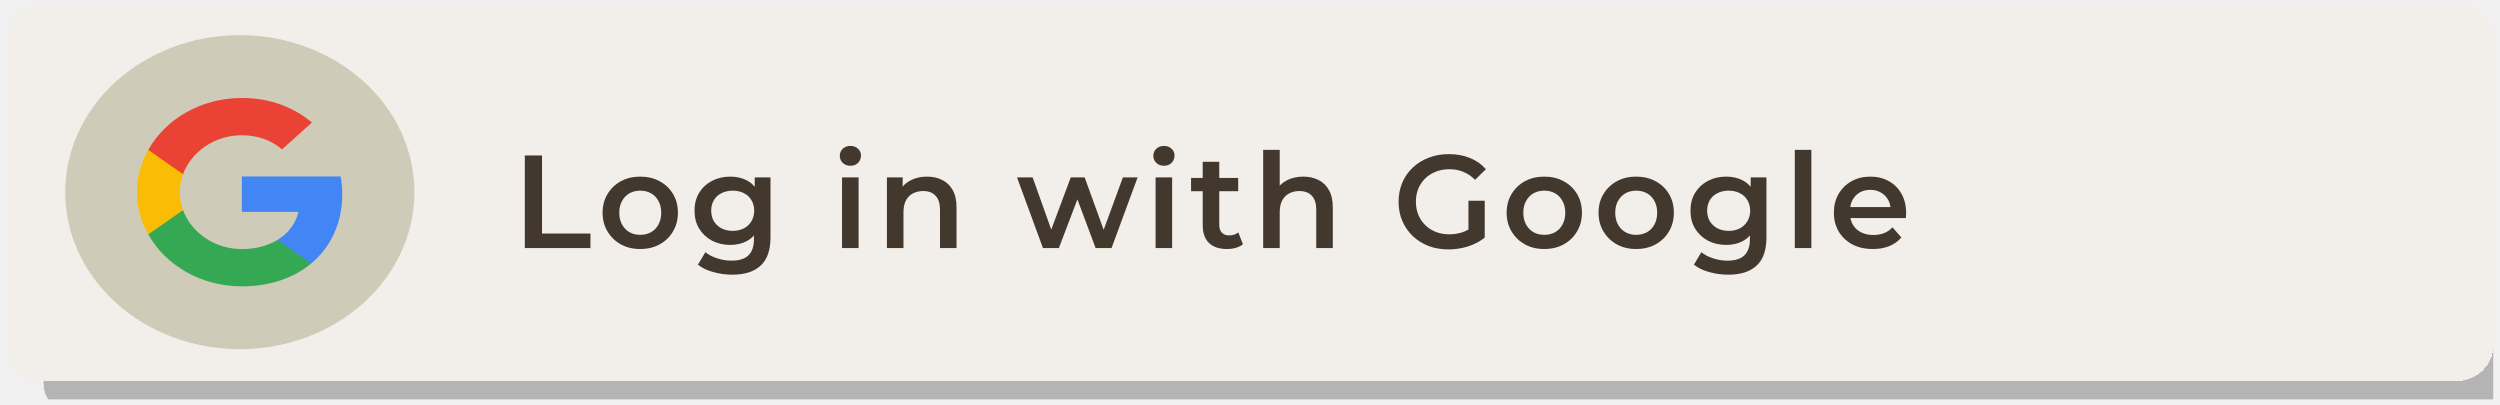
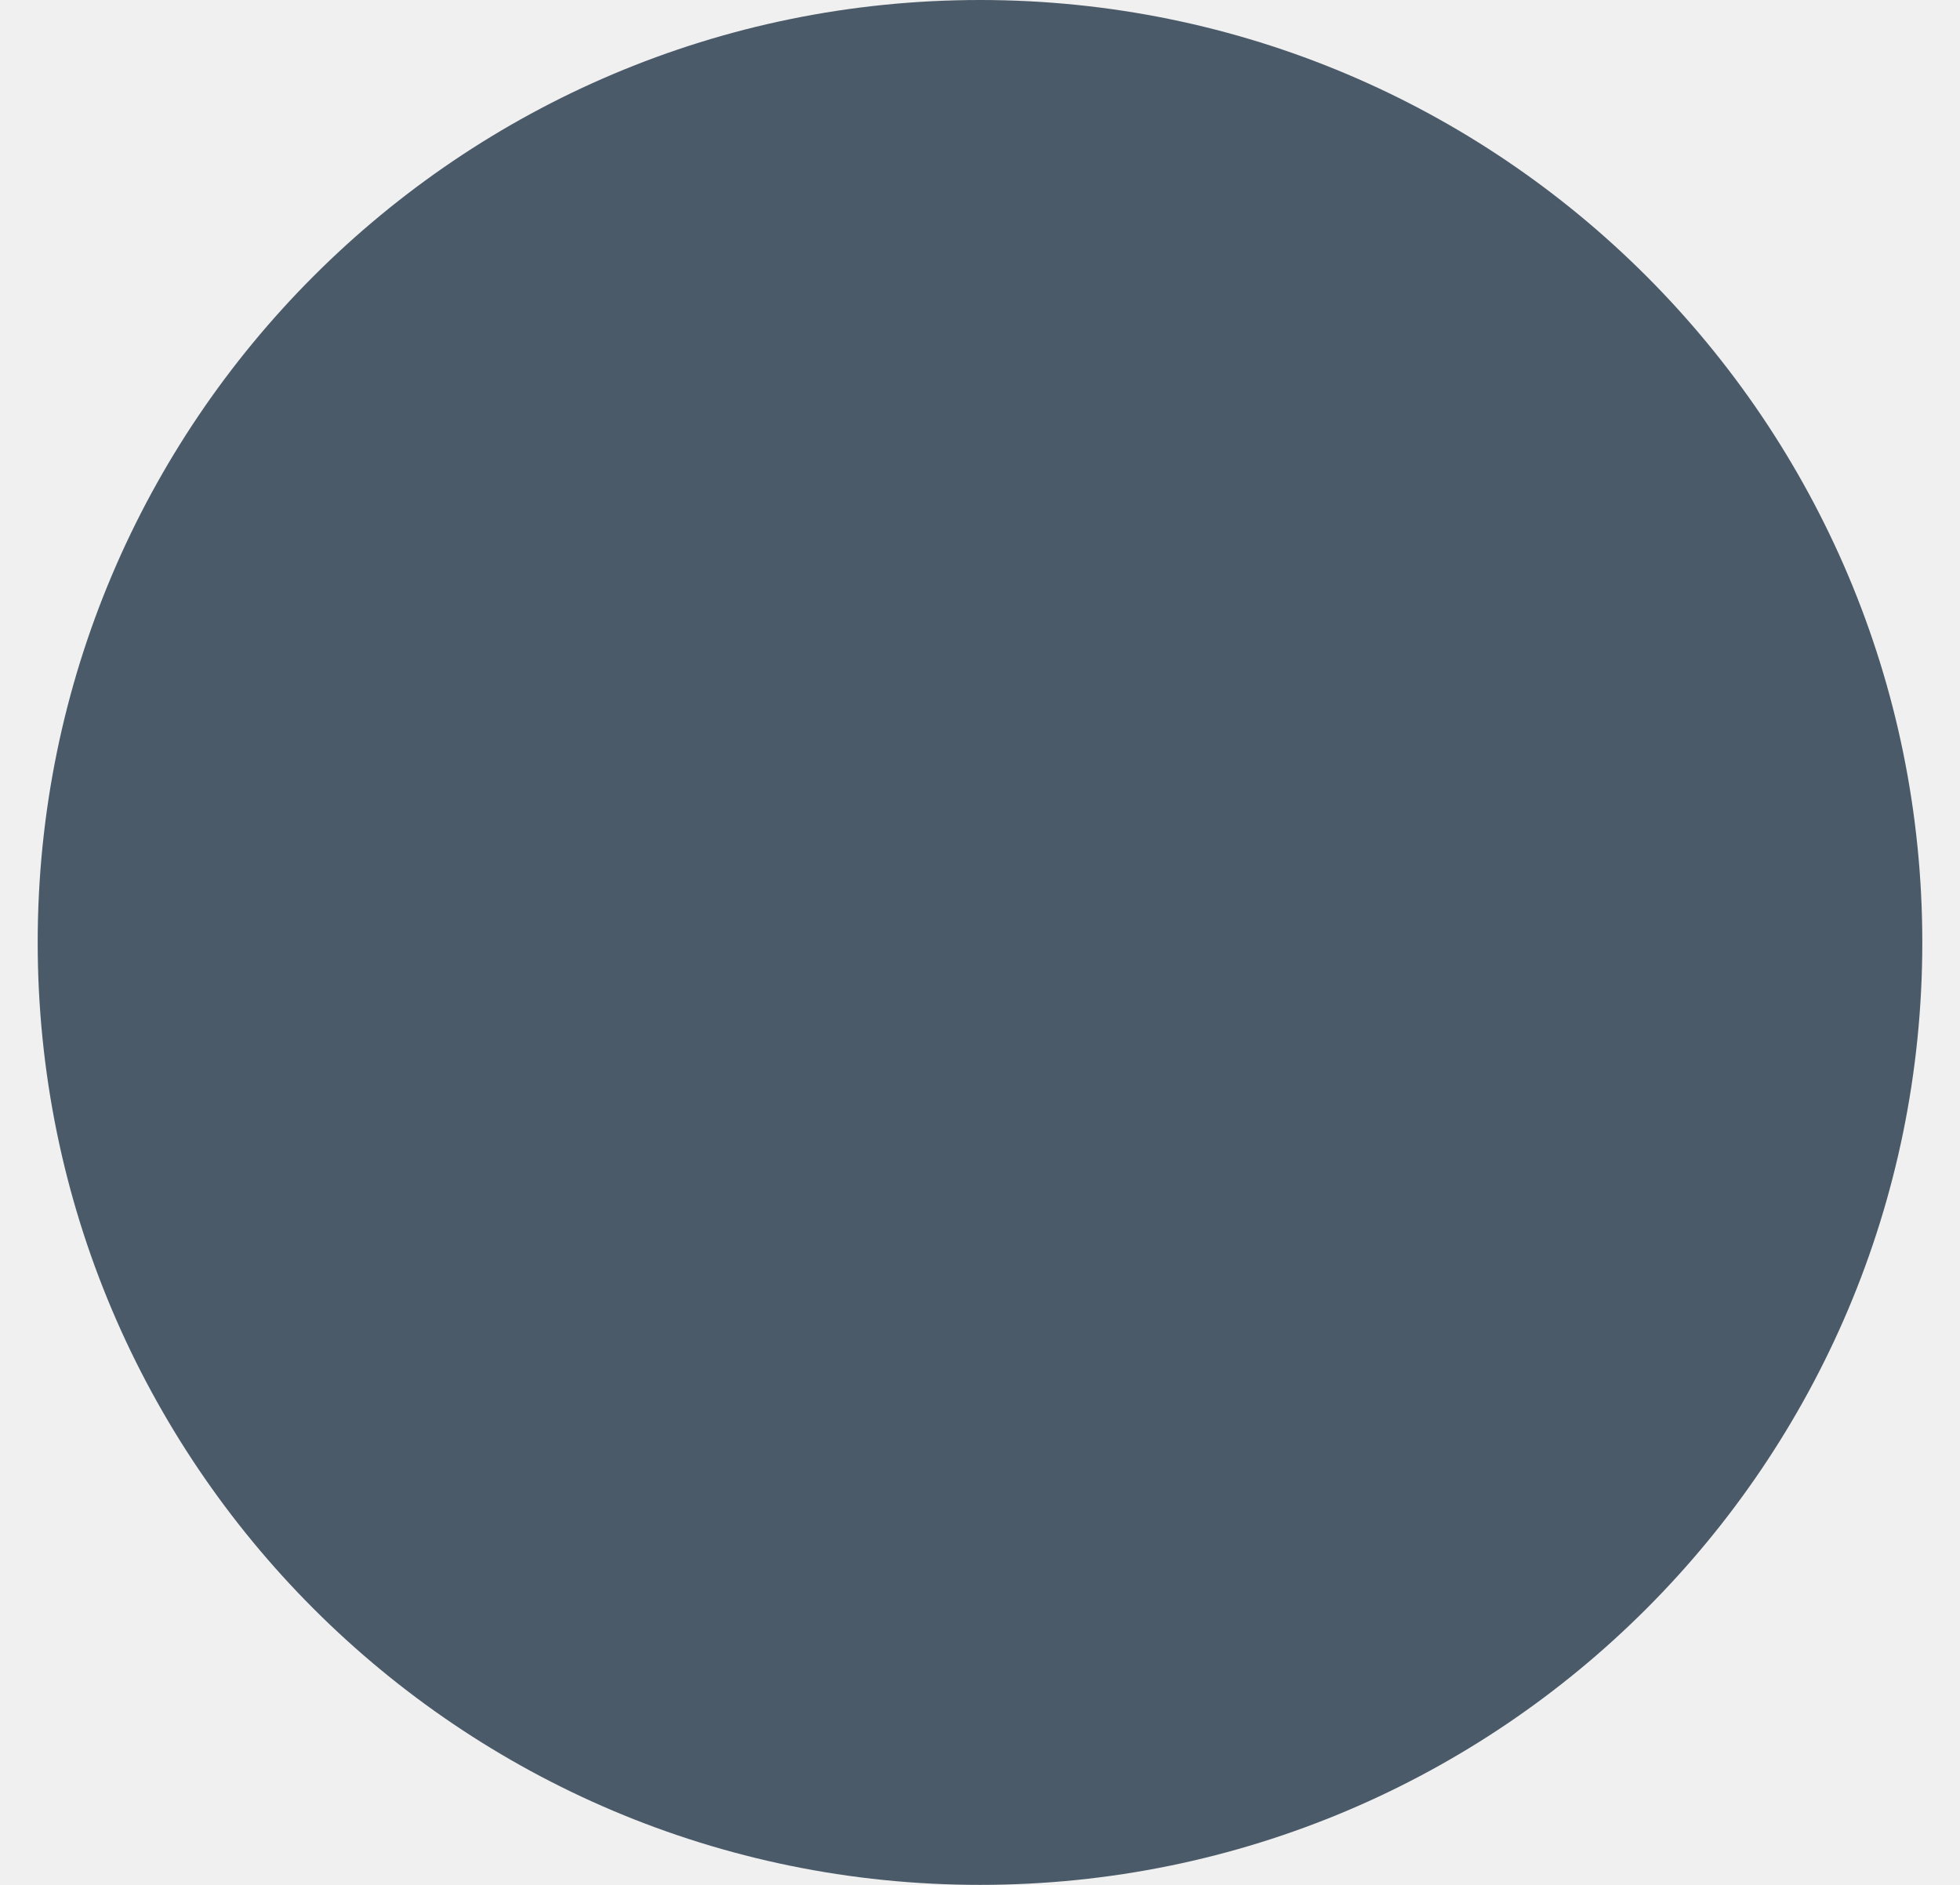
- <svg xmlns="http://www.w3.org/2000/svg" width="340" height="55" viewBox="0 0 340 55" fill="none">
-   <g clip-path="url(#clip0_79_415)">
-     <g filter="url(#filter0_d_79_415)">
-       <rect x="0.924" y="0.513" width="338.153" height="51.242" rx="5" fill="#F2EEE9" />
-     </g>
-     <path d="M71.374 33.74V21.14H73.714V31.76H80.302V33.74H71.374ZM87.065 33.866C86.081 33.866 85.205 33.656 84.437 33.236C83.669 32.804 83.063 32.216 82.619 31.472C82.175 30.728 81.953 29.882 81.953 28.934C81.953 27.974 82.175 27.128 82.619 26.396C83.063 25.652 83.669 25.07 84.437 24.65C85.205 24.23 86.081 24.02 87.065 24.02C88.061 24.02 88.943 24.23 89.711 24.65C90.491 25.07 91.097 25.646 91.529 26.378C91.973 27.11 92.195 27.962 92.195 28.934C92.195 29.882 91.973 30.728 91.529 31.472C91.097 32.216 90.491 32.804 89.711 33.236C88.943 33.656 88.061 33.866 87.065 33.866ZM87.065 31.94C87.617 31.94 88.109 31.82 88.541 31.58C88.973 31.34 89.309 30.992 89.549 30.536C89.801 30.08 89.927 29.546 89.927 28.934C89.927 28.31 89.801 27.776 89.549 27.332C89.309 26.876 88.973 26.528 88.541 26.288C88.109 26.048 87.623 25.928 87.083 25.928C86.531 25.928 86.039 26.048 85.607 26.288C85.187 26.528 84.851 26.876 84.599 27.332C84.347 27.776 84.221 28.31 84.221 28.934C84.221 29.546 84.347 30.08 84.599 30.536C84.851 30.992 85.187 31.34 85.607 31.58C86.039 31.82 86.525 31.94 87.065 31.94ZM99.603 37.358C98.715 37.358 97.845 37.238 96.993 36.998C96.153 36.77 95.463 36.434 94.923 35.99L95.931 34.298C96.351 34.646 96.879 34.922 97.515 35.126C98.163 35.342 98.817 35.45 99.477 35.45C100.533 35.45 101.307 35.204 101.799 34.712C102.291 34.232 102.537 33.506 102.537 32.534V30.824L102.717 28.646L102.645 26.468V24.128H104.787V32.282C104.787 34.022 104.343 35.3 103.455 36.116C102.567 36.944 101.283 37.358 99.603 37.358ZM99.315 33.308C98.403 33.308 97.575 33.116 96.831 32.732C96.099 32.336 95.517 31.79 95.085 31.094C94.665 30.398 94.455 29.582 94.455 28.646C94.455 27.722 94.665 26.912 95.085 26.216C95.517 25.52 96.099 24.98 96.831 24.596C97.575 24.212 98.403 24.02 99.315 24.02C100.131 24.02 100.863 24.182 101.511 24.506C102.159 24.83 102.675 25.334 103.059 26.018C103.455 26.702 103.653 27.578 103.653 28.646C103.653 29.714 103.455 30.596 103.059 31.292C102.675 31.976 102.159 32.486 101.511 32.822C100.863 33.146 100.131 33.308 99.315 33.308ZM99.657 31.4C100.221 31.4 100.725 31.286 101.169 31.058C101.613 30.818 101.955 30.494 102.195 30.086C102.447 29.666 102.573 29.186 102.573 28.646C102.573 28.106 102.447 27.632 102.195 27.224C101.955 26.804 101.613 26.486 101.169 26.27C100.725 26.042 100.221 25.928 99.657 25.928C99.093 25.928 98.583 26.042 98.127 26.27C97.683 26.486 97.335 26.804 97.083 27.224C96.843 27.632 96.723 28.106 96.723 28.646C96.723 29.186 96.843 29.666 97.083 30.086C97.335 30.494 97.683 30.818 98.127 31.058C98.583 31.286 99.093 31.4 99.657 31.4ZM114.519 33.74V24.128H116.769V33.74H114.519ZM115.653 22.544C115.233 22.544 114.885 22.412 114.609 22.148C114.345 21.884 114.213 21.566 114.213 21.194C114.213 20.81 114.345 20.492 114.609 20.24C114.885 19.976 115.233 19.844 115.653 19.844C116.073 19.844 116.415 19.97 116.679 20.222C116.955 20.462 117.093 20.768 117.093 21.14C117.093 21.536 116.961 21.872 116.697 22.148C116.433 22.412 116.085 22.544 115.653 22.544ZM126.076 24.02C126.844 24.02 127.528 24.17 128.128 24.47C128.74 24.77 129.22 25.232 129.568 25.856C129.916 26.468 130.09 27.26 130.09 28.232V33.74H127.84V28.52C127.84 27.668 127.636 27.032 127.228 26.612C126.832 26.192 126.274 25.982 125.554 25.982C125.026 25.982 124.558 26.09 124.15 26.306C123.742 26.522 123.424 26.846 123.196 27.278C122.98 27.698 122.872 28.232 122.872 28.88V33.74H120.622V24.128H122.764V26.72L122.386 25.928C122.722 25.316 123.208 24.848 123.844 24.524C124.492 24.188 125.236 24.02 126.076 24.02ZM141.843 33.74L138.315 24.128H140.439L143.463 32.606H142.455L145.623 24.128H147.513L150.591 32.606H149.601L152.715 24.128H154.713L151.167 33.74H149.007L146.199 26.234H146.865L144.003 33.74H141.843ZM157.16 33.74V24.128H159.41V33.74H157.16ZM158.294 22.544C157.874 22.544 157.526 22.412 157.25 22.148C156.986 21.884 156.854 21.566 156.854 21.194C156.854 20.81 156.986 20.492 157.25 20.24C157.526 19.976 157.874 19.844 158.294 19.844C158.714 19.844 159.056 19.97 159.32 20.222C159.596 20.462 159.734 20.768 159.734 21.14C159.734 21.536 159.602 21.872 159.338 22.148C159.074 22.412 158.726 22.544 158.294 22.544ZM166.881 33.866C165.825 33.866 165.009 33.596 164.433 33.056C163.857 32.504 163.569 31.694 163.569 30.626V22.004H165.819V30.572C165.819 31.028 165.933 31.382 166.161 31.634C166.401 31.886 166.731 32.012 167.151 32.012C167.655 32.012 168.075 31.88 168.411 31.616L169.041 33.218C168.777 33.434 168.453 33.596 168.069 33.704C167.685 33.812 167.289 33.866 166.881 33.866ZM161.985 26V24.2H168.393V26H161.985ZM177.246 24.02C178.014 24.02 178.698 24.17 179.298 24.47C179.91 24.77 180.39 25.232 180.738 25.856C181.086 26.468 181.26 27.26 181.26 28.232V33.74H179.01V28.52C179.01 27.668 178.806 27.032 178.398 26.612C178.002 26.192 177.444 25.982 176.724 25.982C176.196 25.982 175.728 26.09 175.32 26.306C174.912 26.522 174.594 26.846 174.366 27.278C174.15 27.698 174.042 28.232 174.042 28.88V33.74H171.792V20.384H174.042V26.72L173.556 25.928C173.892 25.316 174.378 24.848 175.014 24.524C175.662 24.188 176.406 24.02 177.246 24.02ZM196.991 33.92C196.007 33.92 195.101 33.764 194.273 33.452C193.457 33.128 192.743 32.678 192.131 32.102C191.519 31.514 191.045 30.824 190.709 30.032C190.373 29.24 190.205 28.376 190.205 27.44C190.205 26.504 190.373 25.64 190.709 24.848C191.045 24.056 191.519 23.372 192.131 22.796C192.755 22.208 193.481 21.758 194.309 21.446C195.137 21.122 196.043 20.96 197.027 20.96C198.095 20.96 199.055 21.134 199.907 21.482C200.771 21.83 201.497 22.34 202.085 23.012L200.609 24.452C200.117 23.96 199.583 23.6 199.007 23.372C198.443 23.132 197.819 23.012 197.135 23.012C196.475 23.012 195.863 23.12 195.299 23.336C194.735 23.552 194.249 23.858 193.841 24.254C193.433 24.65 193.115 25.118 192.887 25.658C192.671 26.198 192.563 26.792 192.563 27.44C192.563 28.076 192.671 28.664 192.887 29.204C193.115 29.744 193.433 30.218 193.841 30.626C194.249 31.022 194.729 31.328 195.281 31.544C195.833 31.76 196.445 31.868 197.117 31.868C197.741 31.868 198.341 31.772 198.917 31.58C199.505 31.376 200.063 31.04 200.591 30.572L201.923 32.318C201.263 32.846 200.495 33.248 199.619 33.524C198.755 33.788 197.879 33.92 196.991 33.92ZM199.709 32.012V27.296H201.923V32.318L199.709 32.012ZM210.014 33.866C209.03 33.866 208.154 33.656 207.386 33.236C206.618 32.804 206.012 32.216 205.568 31.472C205.124 30.728 204.902 29.882 204.902 28.934C204.902 27.974 205.124 27.128 205.568 26.396C206.012 25.652 206.618 25.07 207.386 24.65C208.154 24.23 209.03 24.02 210.014 24.02C211.01 24.02 211.892 24.23 212.66 24.65C213.44 25.07 214.046 25.646 214.478 26.378C214.922 27.11 215.144 27.962 215.144 28.934C215.144 29.882 214.922 30.728 214.478 31.472C214.046 32.216 213.44 32.804 212.66 33.236C211.892 33.656 211.01 33.866 210.014 33.866ZM210.014 31.94C210.566 31.94 211.058 31.82 211.49 31.58C211.922 31.34 212.258 30.992 212.498 30.536C212.75 30.08 212.876 29.546 212.876 28.934C212.876 28.31 212.75 27.776 212.498 27.332C212.258 26.876 211.922 26.528 211.49 26.288C211.058 26.048 210.572 25.928 210.032 25.928C209.48 25.928 208.988 26.048 208.556 26.288C208.136 26.528 207.8 26.876 207.548 27.332C207.296 27.776 207.17 28.31 207.17 28.934C207.17 29.546 207.296 30.08 207.548 30.536C207.8 30.992 208.136 31.34 208.556 31.58C208.988 31.82 209.474 31.94 210.014 31.94ZM222.515 33.866C221.531 33.866 220.655 33.656 219.887 33.236C219.119 32.804 218.513 32.216 218.069 31.472C217.625 30.728 217.403 29.882 217.403 28.934C217.403 27.974 217.625 27.128 218.069 26.396C218.513 25.652 219.119 25.07 219.887 24.65C220.655 24.23 221.531 24.02 222.515 24.02C223.511 24.02 224.393 24.23 225.161 24.65C225.941 25.07 226.547 25.646 226.979 26.378C227.423 27.11 227.645 27.962 227.645 28.934C227.645 29.882 227.423 30.728 226.979 31.472C226.547 32.216 225.941 32.804 225.161 33.236C224.393 33.656 223.511 33.866 222.515 33.866ZM222.515 31.94C223.067 31.94 223.559 31.82 223.991 31.58C224.423 31.34 224.759 30.992 224.999 30.536C225.251 30.08 225.377 29.546 225.377 28.934C225.377 28.31 225.251 27.776 224.999 27.332C224.759 26.876 224.423 26.528 223.991 26.288C223.559 26.048 223.073 25.928 222.533 25.928C221.981 25.928 221.489 26.048 221.057 26.288C220.637 26.528 220.301 26.876 220.049 27.332C219.797 27.776 219.671 28.31 219.671 28.934C219.671 29.546 219.797 30.08 220.049 30.536C220.301 30.992 220.637 31.34 221.057 31.58C221.489 31.82 221.975 31.94 222.515 31.94ZM235.053 37.358C234.165 37.358 233.295 37.238 232.443 36.998C231.603 36.77 230.913 36.434 230.373 35.99L231.381 34.298C231.801 34.646 232.329 34.922 232.965 35.126C233.613 35.342 234.267 35.45 234.927 35.45C235.983 35.45 236.757 35.204 237.249 34.712C237.741 34.232 237.987 33.506 237.987 32.534V30.824L238.167 28.646L238.095 26.468V24.128H240.237V32.282C240.237 34.022 239.793 35.3 238.905 36.116C238.017 36.944 236.733 37.358 235.053 37.358ZM234.765 33.308C233.853 33.308 233.025 33.116 232.281 32.732C231.549 32.336 230.967 31.79 230.535 31.094C230.115 30.398 229.905 29.582 229.905 28.646C229.905 27.722 230.115 26.912 230.535 26.216C230.967 25.52 231.549 24.98 232.281 24.596C233.025 24.212 233.853 24.02 234.765 24.02C235.581 24.02 236.313 24.182 236.961 24.506C237.609 24.83 238.125 25.334 238.509 26.018C238.905 26.702 239.103 27.578 239.103 28.646C239.103 29.714 238.905 30.596 238.509 31.292C238.125 31.976 237.609 32.486 236.961 32.822C236.313 33.146 235.581 33.308 234.765 33.308ZM235.107 31.4C235.671 31.4 236.175 31.286 236.619 31.058C237.063 30.818 237.405 30.494 237.645 30.086C237.897 29.666 238.023 29.186 238.023 28.646C238.023 28.106 237.897 27.632 237.645 27.224C237.405 26.804 237.063 26.486 236.619 26.27C236.175 26.042 235.671 25.928 235.107 25.928C234.543 25.928 234.033 26.042 233.577 26.27C233.133 26.486 232.785 26.804 232.533 27.224C232.293 27.632 232.173 28.106 232.173 28.646C232.173 29.186 232.293 29.666 232.533 30.086C232.785 30.494 233.133 30.818 233.577 31.058C234.033 31.286 234.543 31.4 235.107 31.4ZM244.095 33.74V20.384H246.345V33.74H244.095ZM254.716 33.866C253.648 33.866 252.712 33.656 251.908 33.236C251.116 32.804 250.498 32.216 250.054 31.472C249.622 30.728 249.406 29.882 249.406 28.934C249.406 27.974 249.616 27.128 250.036 26.396C250.468 25.652 251.056 25.07 251.8 24.65C252.556 24.23 253.414 24.02 254.374 24.02C255.31 24.02 256.144 24.224 256.876 24.632C257.608 25.04 258.184 25.616 258.604 26.36C259.024 27.104 259.234 27.98 259.234 28.988C259.234 29.084 259.228 29.192 259.216 29.312C259.216 29.432 259.21 29.546 259.198 29.654H251.188V28.16H258.01L257.128 28.628C257.14 28.076 257.026 27.59 256.786 27.17C256.546 26.75 256.216 26.42 255.796 26.18C255.388 25.94 254.914 25.82 254.374 25.82C253.822 25.82 253.336 25.94 252.916 26.18C252.508 26.42 252.184 26.756 251.944 27.188C251.716 27.608 251.602 28.106 251.602 28.682V29.042C251.602 29.618 251.734 30.128 251.998 30.572C252.262 31.016 252.634 31.358 253.114 31.598C253.594 31.838 254.146 31.958 254.77 31.958C255.31 31.958 255.796 31.874 256.228 31.706C256.66 31.538 257.044 31.274 257.38 30.914L258.586 32.3C258.154 32.804 257.608 33.194 256.948 33.47C256.3 33.734 255.556 33.866 254.716 33.866Z" fill="#42382E" />
-     <ellipse cx="32.615" cy="26.134" rx="23.743" ry="21.351" fill="#CECCB8" />
-     <g clip-path="url(#clip1_79_415)">
-       <path d="M46.547 26.422C46.547 25.579 46.464 24.778 46.321 23.999H32.89V28.814H40.58C40.236 30.394 39.225 31.728 37.728 32.635V35.838H42.315C45.002 33.607 46.547 30.319 46.547 26.422Z" fill="#4285F4" />
-       <path d="M32.89 38.945C36.741 38.945 39.962 37.792 42.315 35.838L37.728 32.636C36.444 33.404 34.816 33.874 32.89 33.874C29.17 33.874 26.02 31.622 24.891 28.579H20.161V31.878C22.502 36.063 27.316 38.945 32.89 38.945Z" fill="#34A853" />
-       <path d="M24.891 28.579C24.594 27.81 24.44 26.988 24.44 26.134C24.44 25.28 24.606 24.458 24.891 23.689V20.391H20.161C19.186 22.12 18.628 24.063 18.628 26.134C18.628 28.205 19.186 30.148 20.161 31.877L24.891 28.579Z" fill="#FBBC05" />
-       <path d="M32.89 18.395C34.994 18.395 36.872 19.046 38.358 20.316L42.422 16.665C39.962 14.594 36.741 13.324 32.89 13.324C27.316 13.324 22.502 16.206 20.161 20.391L24.891 23.69C26.02 20.647 29.17 18.395 32.89 18.395Z" fill="#EA4335" />
-     </g>
+ <svg xmlns="http://www.w3.org/2000/svg" width="26" height="25" viewBox="0 0 26 25" fill="none">
+   <g clip-path="url(#clip0_86_454)">
+     <circle cx="13" cy="12.5" r="12.5" fill="#4B5A68" />
  </g>
  <defs>
-     <filter id="filter0_d_79_415" x="0.924" y="0.513" width="343.153" height="56.242" filterUnits="userSpaceOnUse" color-interpolation-filters="sRGB">
-       <feFlood flood-opacity="0" result="BackgroundImageFix" />
-       <feColorMatrix in="SourceAlpha" type="matrix" values="0 0 0 0 0 0 0 0 0 0 0 0 0 0 0 0 0 0 127 0" result="hardAlpha" />
-       <feOffset dx="5" dy="5" />
-       <feComposite in2="hardAlpha" operator="out" />
-       <feColorMatrix type="matrix" values="0 0 0 0 0 0 0 0 0 0 0 0 0 0 0 0 0 0 0.25 0" />
-       <feBlend mode="normal" in2="BackgroundImageFix" result="effect1_dropShadow_79_415" />
-       <feBlend mode="normal" in="SourceGraphic" in2="effect1_dropShadow_79_415" result="shape" />
-     </filter>
-     <clipPath id="clip0_79_415">
-       <rect width="338.153" height="53.804" fill="white" transform="translate(0.923645 0.513184)" />
-     </clipPath>
-     <clipPath id="clip1_79_415">
-       <rect width="28.525" height="25.621" fill="white" transform="translate(18.3247 13.3237)" />
+     <clipPath id="clip0_86_454">
+       <rect width="25" height="25" fill="white" transform="translate(0.5)" />
    </clipPath>
  </defs>
</svg>
